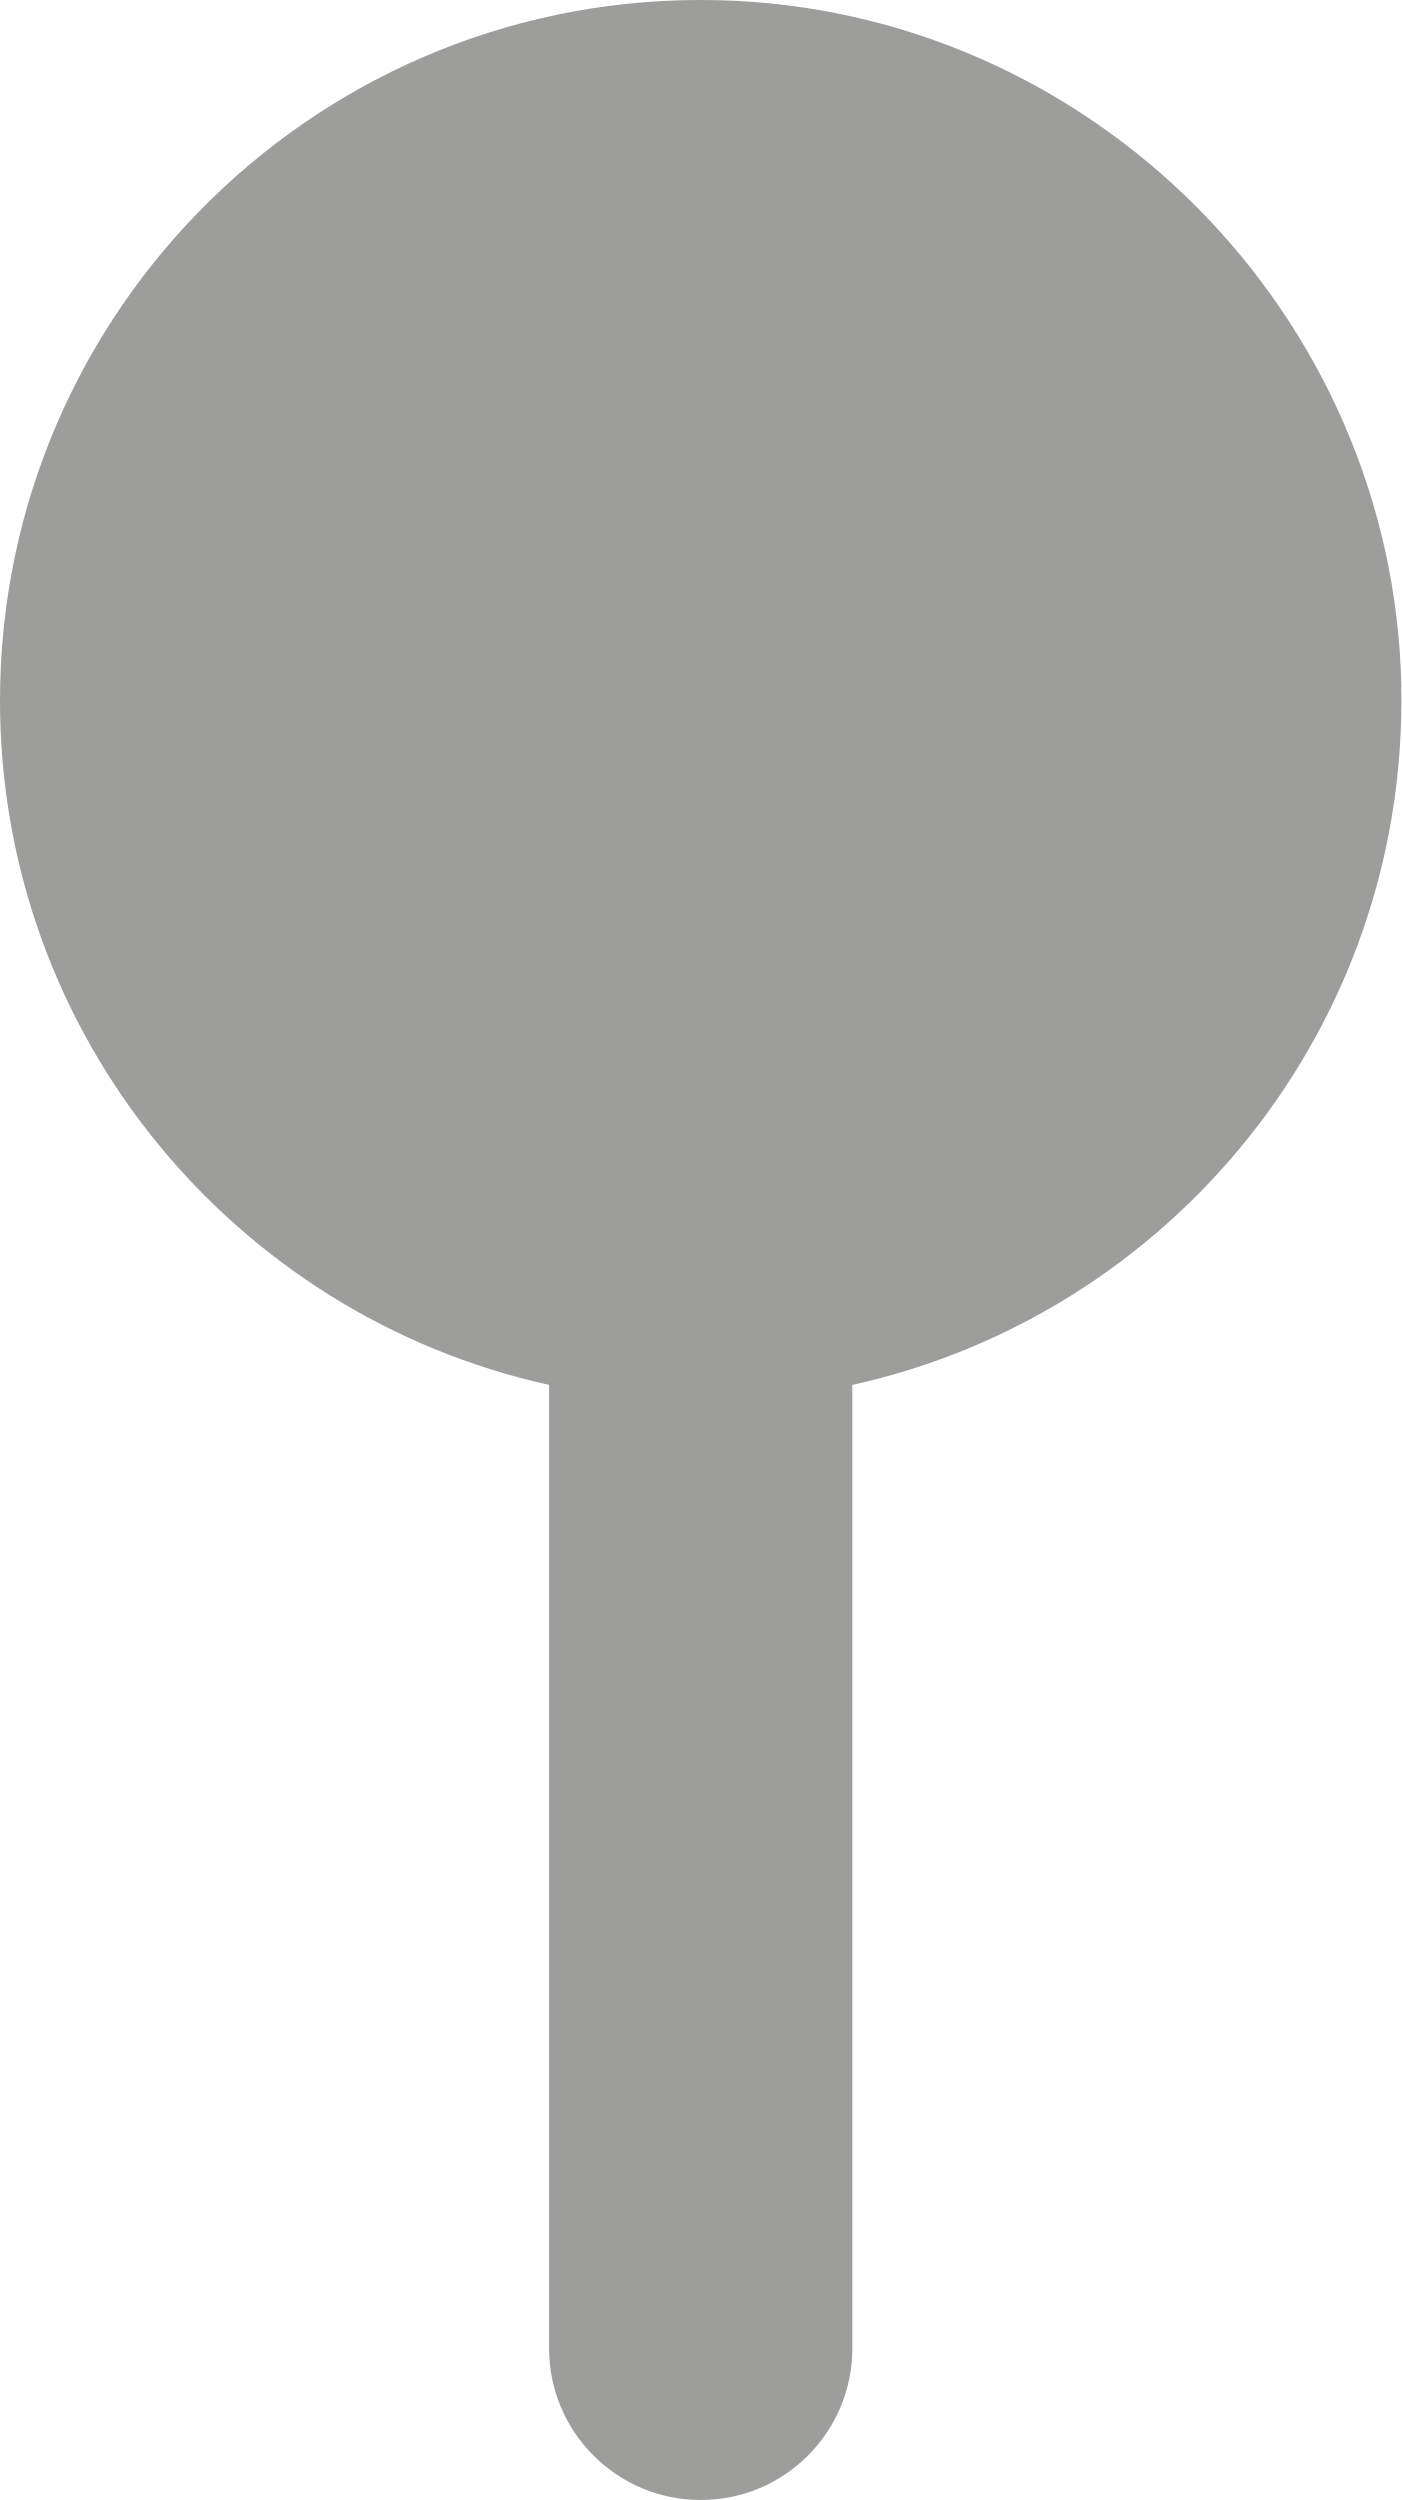
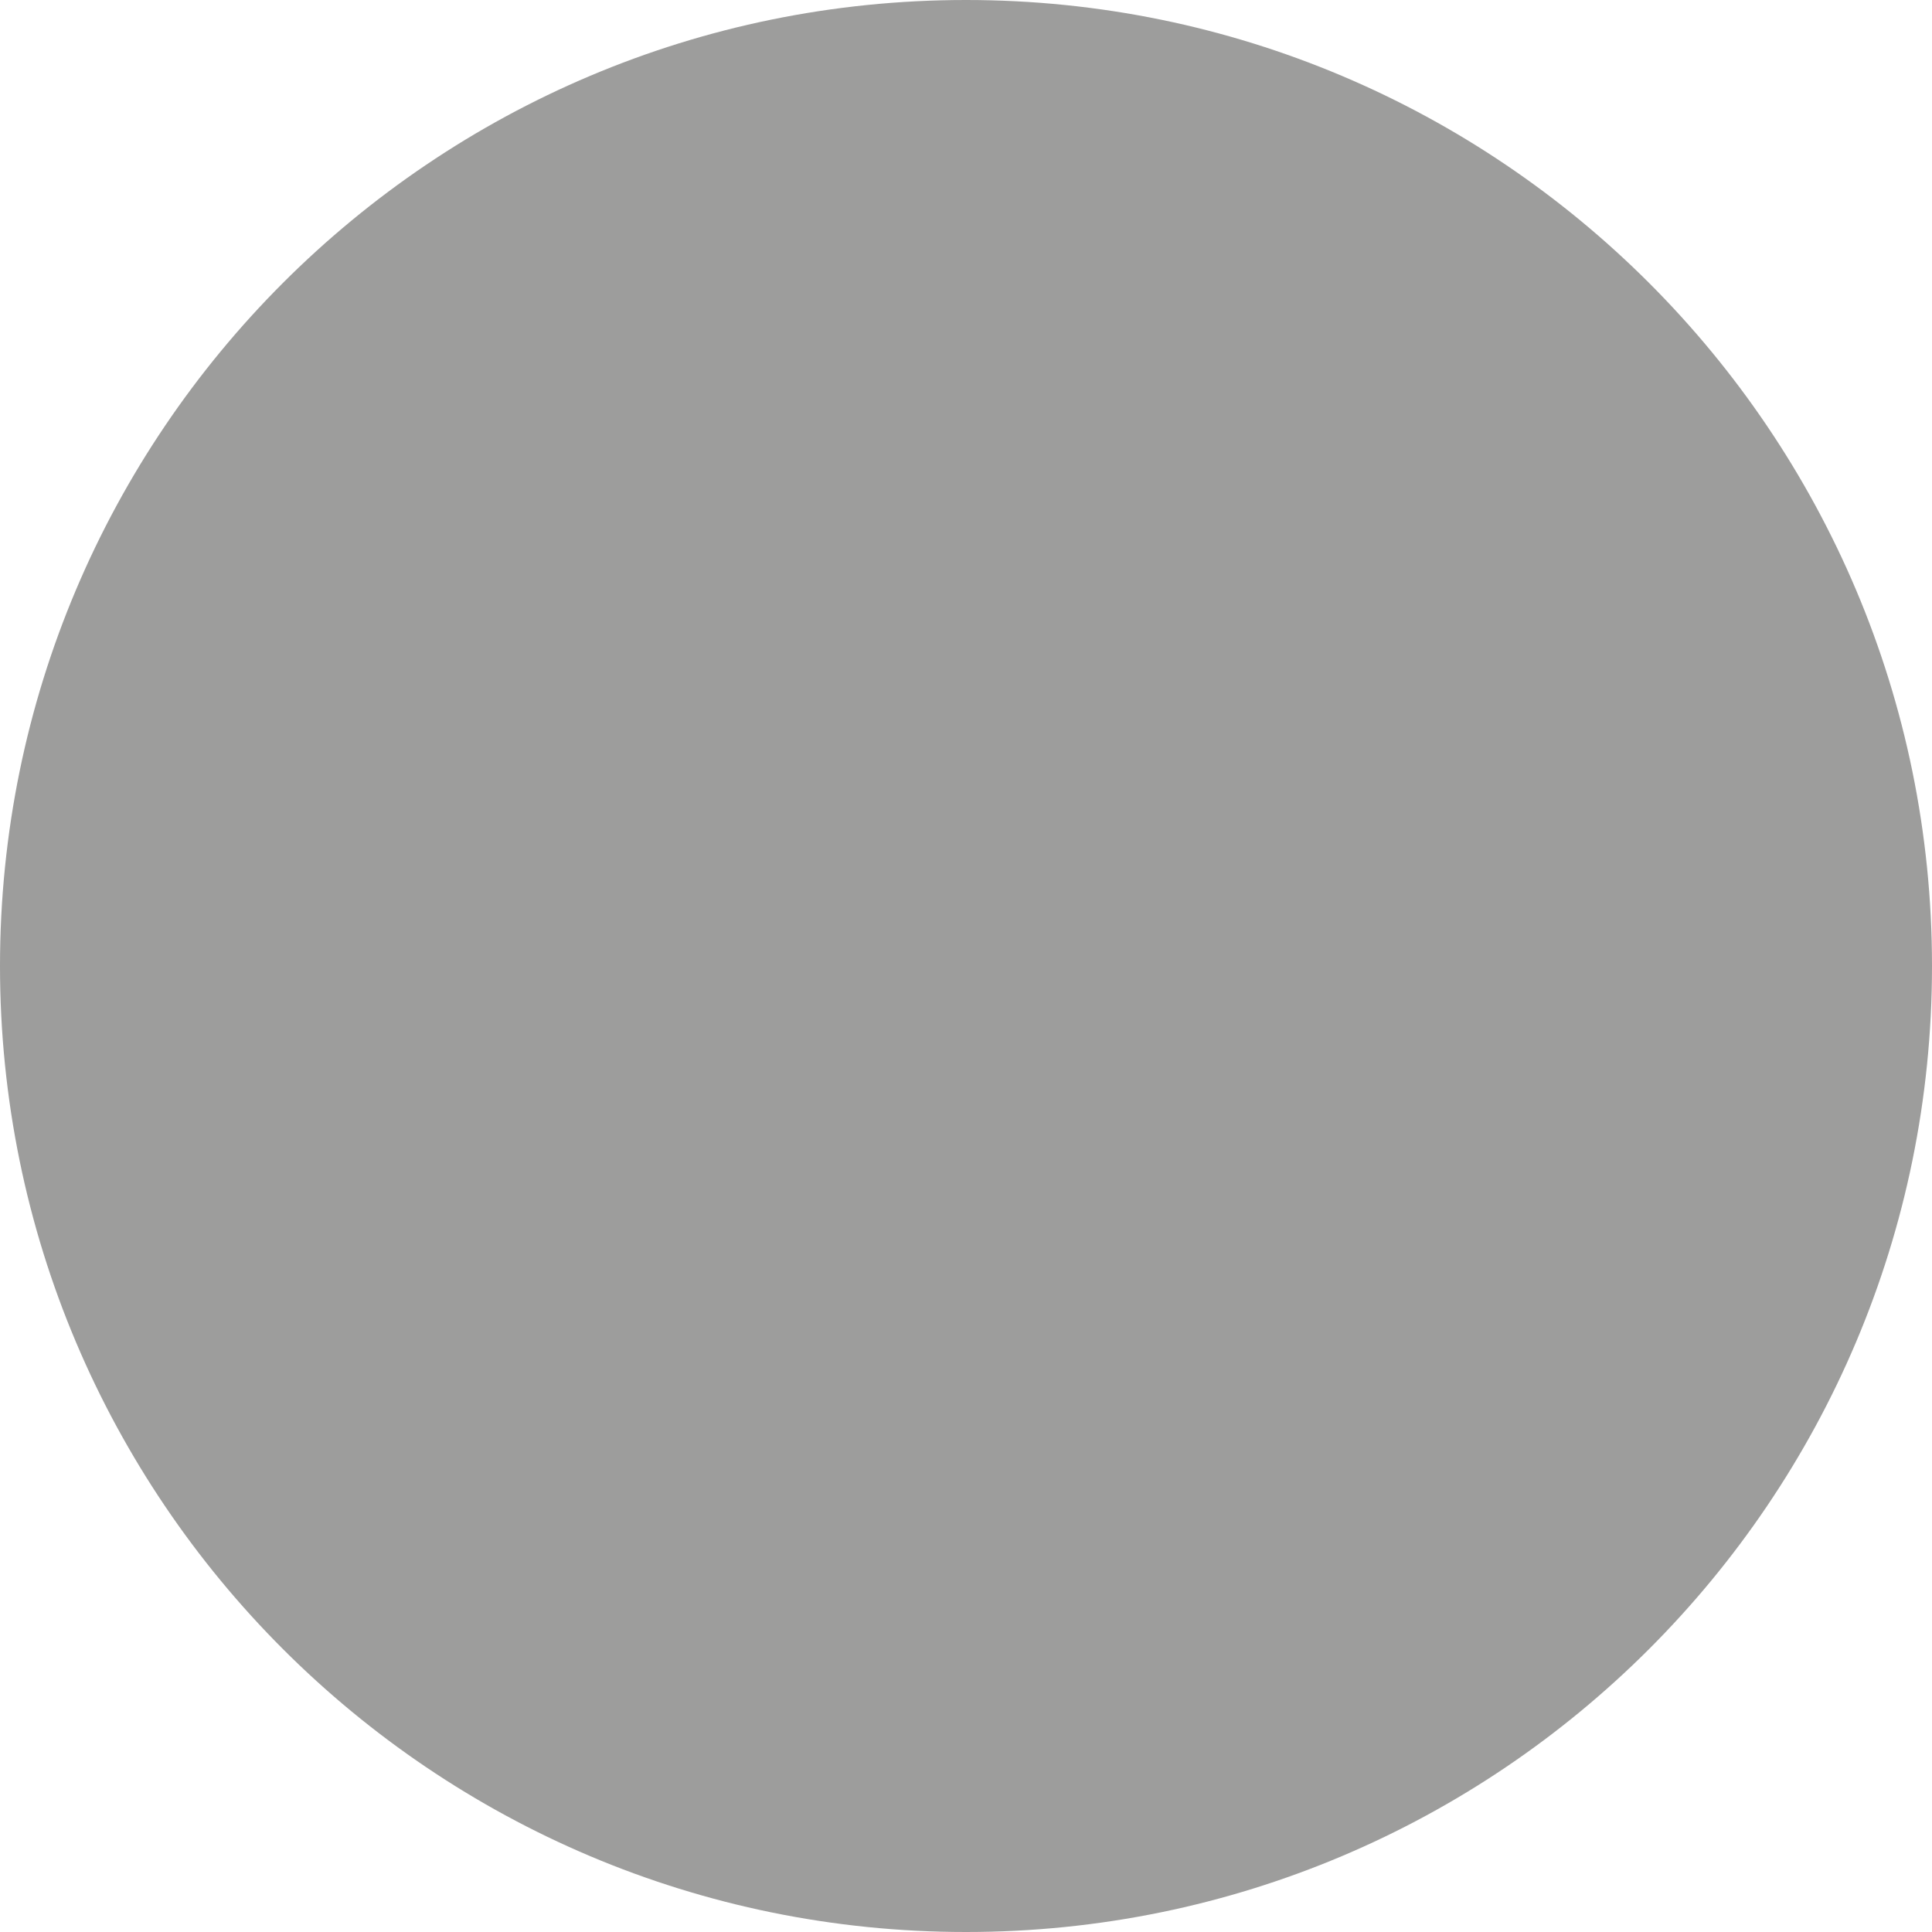
- <svg xmlns="http://www.w3.org/2000/svg" id="Layer_1" data-name="Layer 1" viewBox="0 0 155.94 278.18">
+ <svg xmlns="http://www.w3.org/2000/svg" id="Layer_1" version="1.1" viewBox="0 0 155.94 155.94">
  <defs>
    <style>
-       .cls-1 {
+       .st0 {
        fill: #9d9d9c;
      }
    </style>
  </defs>
-   <path class="cls-1" d="M155.92,76.41c.74,37.96-25.65,69.88-61.08,77.69v107.21c0,9.32-7.55,16.87-16.87,16.87h0c-9.32,0-16.87-7.55-16.87-16.87v-107.21C26.15,146.4,0,115.24,0,77.97,0,34.28,35.94-1.02,79.86.02c41.48.98,75.25,34.9,76.07,76.39Z" />
+   <circle class="st0" cx="77.97" cy="77.97" r="77.97" />
</svg>
